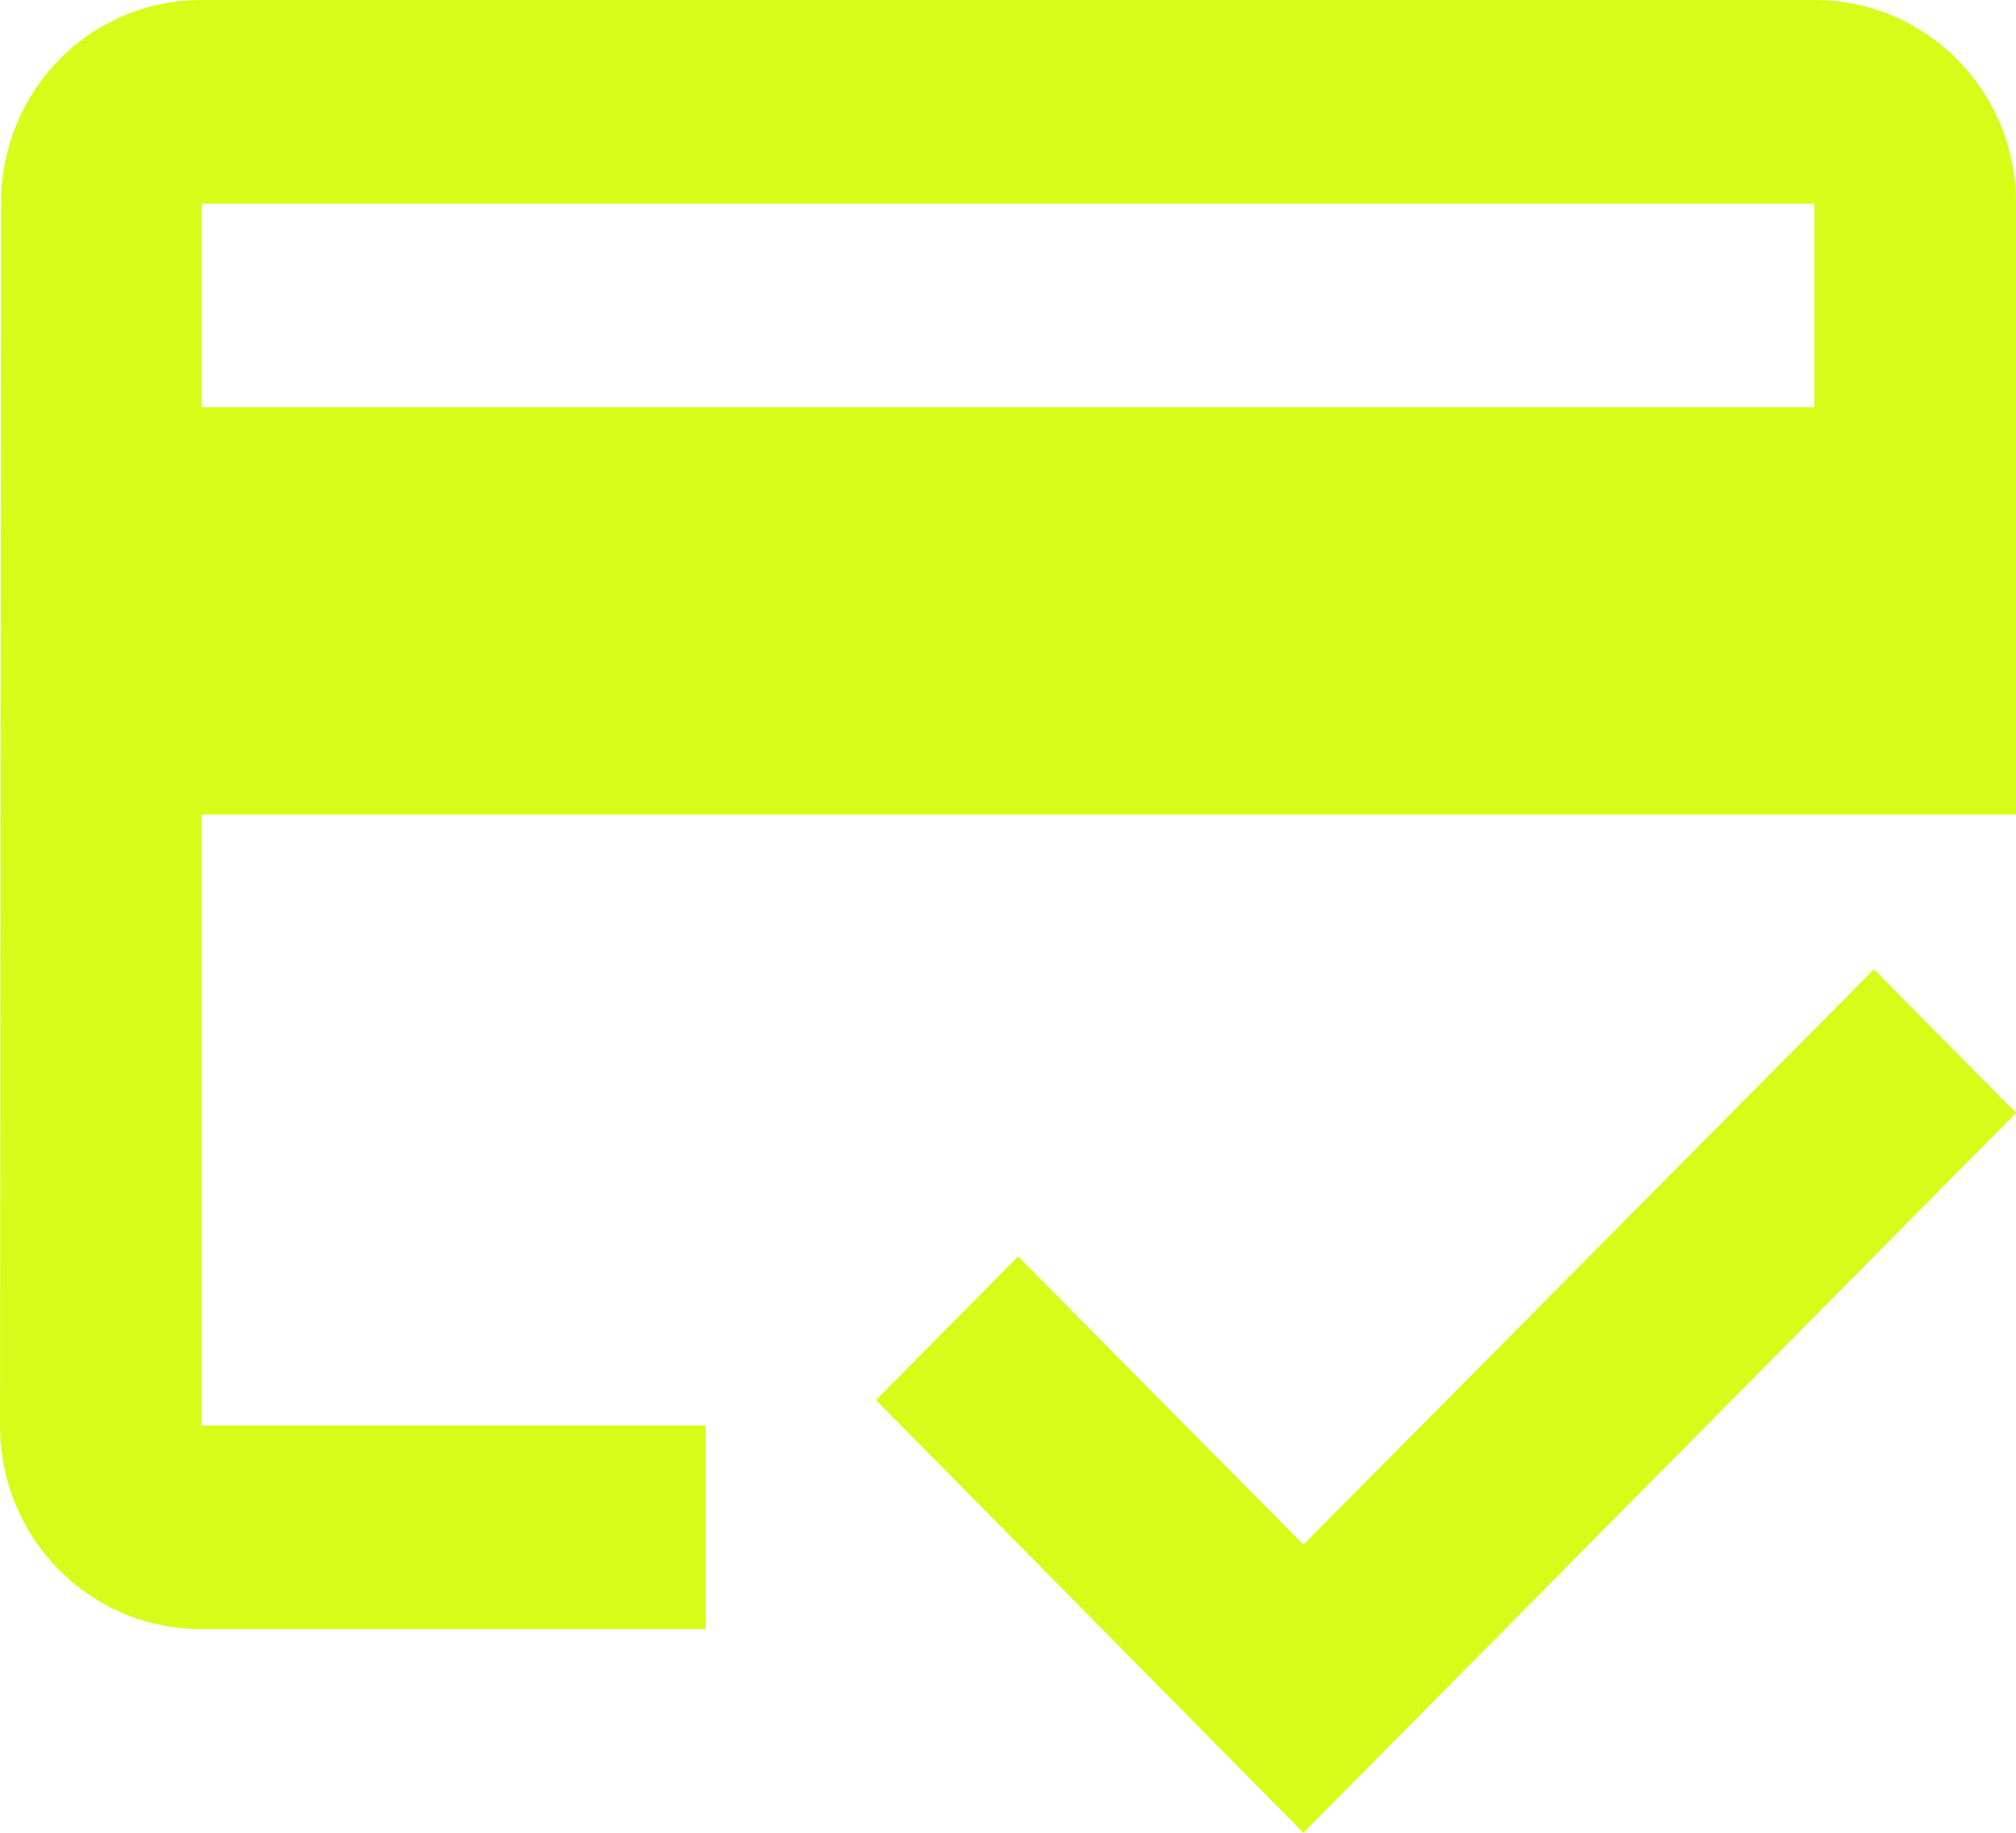
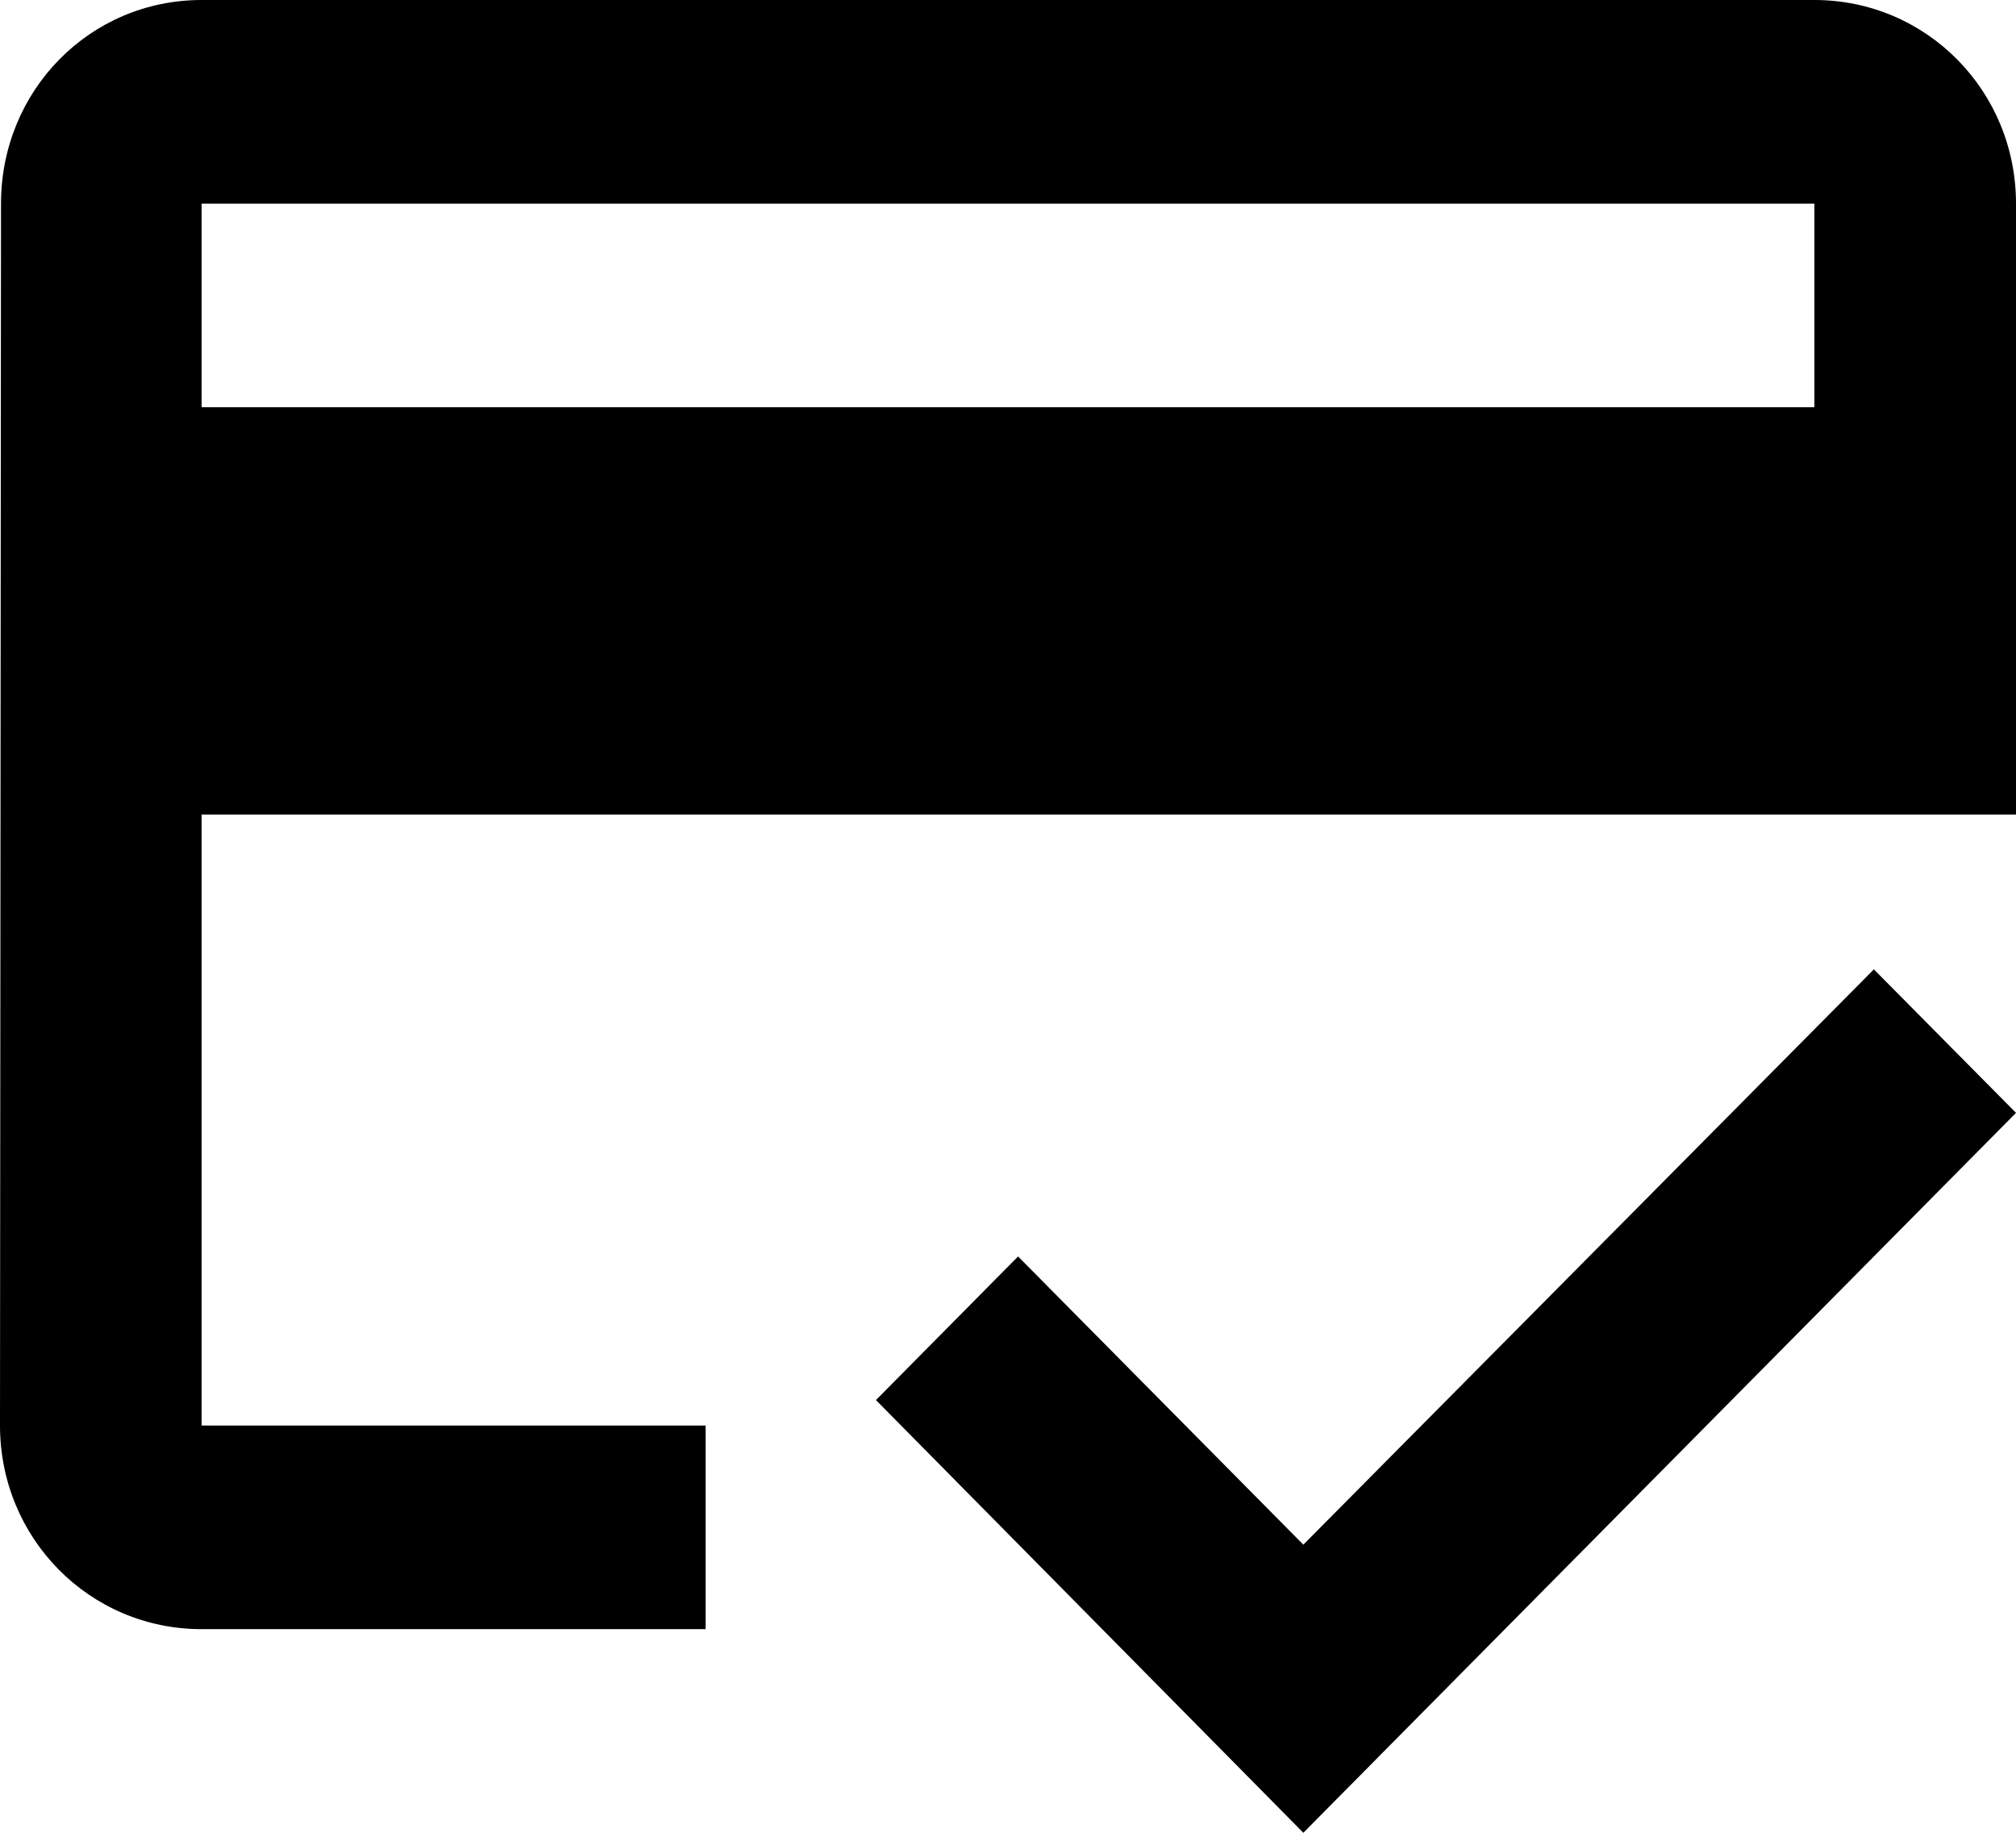
<svg xmlns="http://www.w3.org/2000/svg" width="22" height="20" viewBox="0 0 22 20" fill="none">
-   <path d="M19.8 0H2.2C0.979 0 0.011 0.989 0.011 2.222L0 15.556C0 16.789 0.979 17.778 2.2 17.778H7.7V15.556H2.2V8.889H22V2.222C22 0.989 21.021 0 19.8 0ZM19.8 4.444H2.2V2.222H19.8V4.444ZM14.223 16.856L11.11 13.711L9.559 15.278L14.223 20L22 12.144L20.449 10.578L14.223 16.856Z" fill="#D7FC19" />
+   <path d="M19.8 0H2.2C0.979 0 0.011 0.989 0.011 2.222L0 15.556C0 16.789 0.979 17.778 2.2 17.778H7.7V15.556H2.2V8.889H22V2.222C22 0.989 21.021 0 19.8 0ZM19.8 4.444H2.2V2.222H19.8V4.444ZM14.223 16.856L11.11 13.711L9.559 15.278L14.223 20L22 12.144L20.449 10.578L14.223 16.856Z" fill="currentColor" />
</svg>
